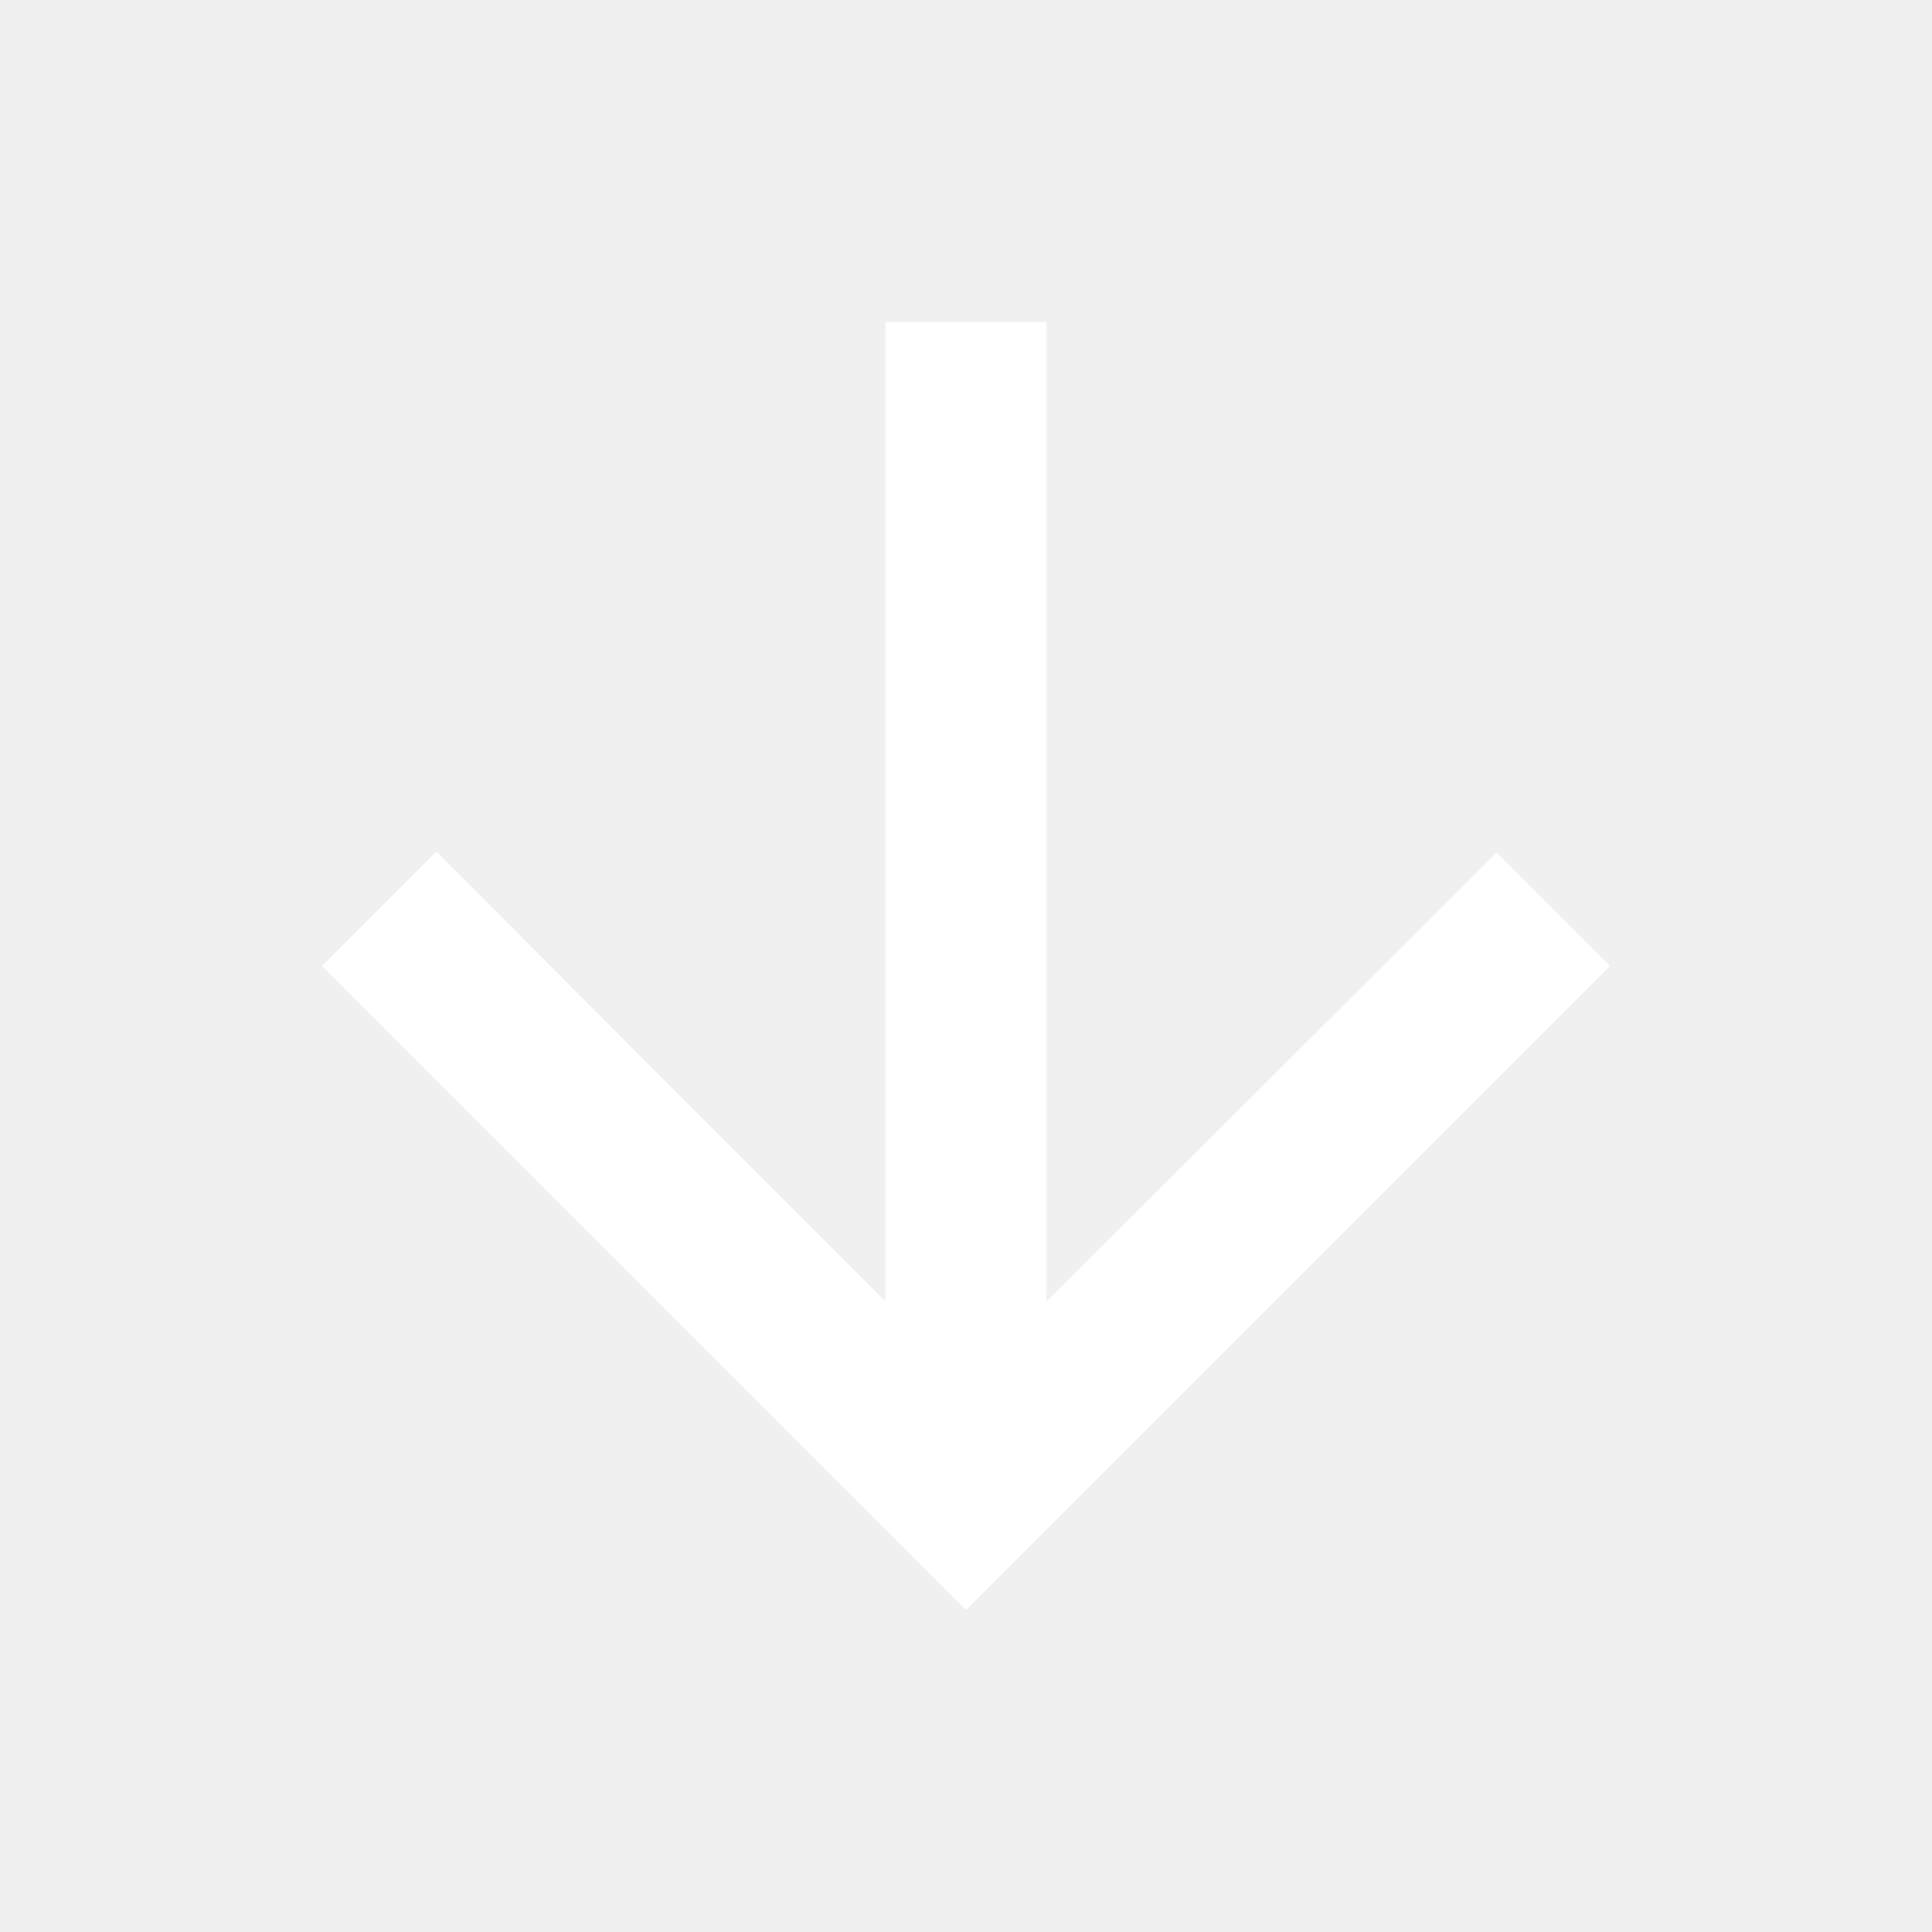
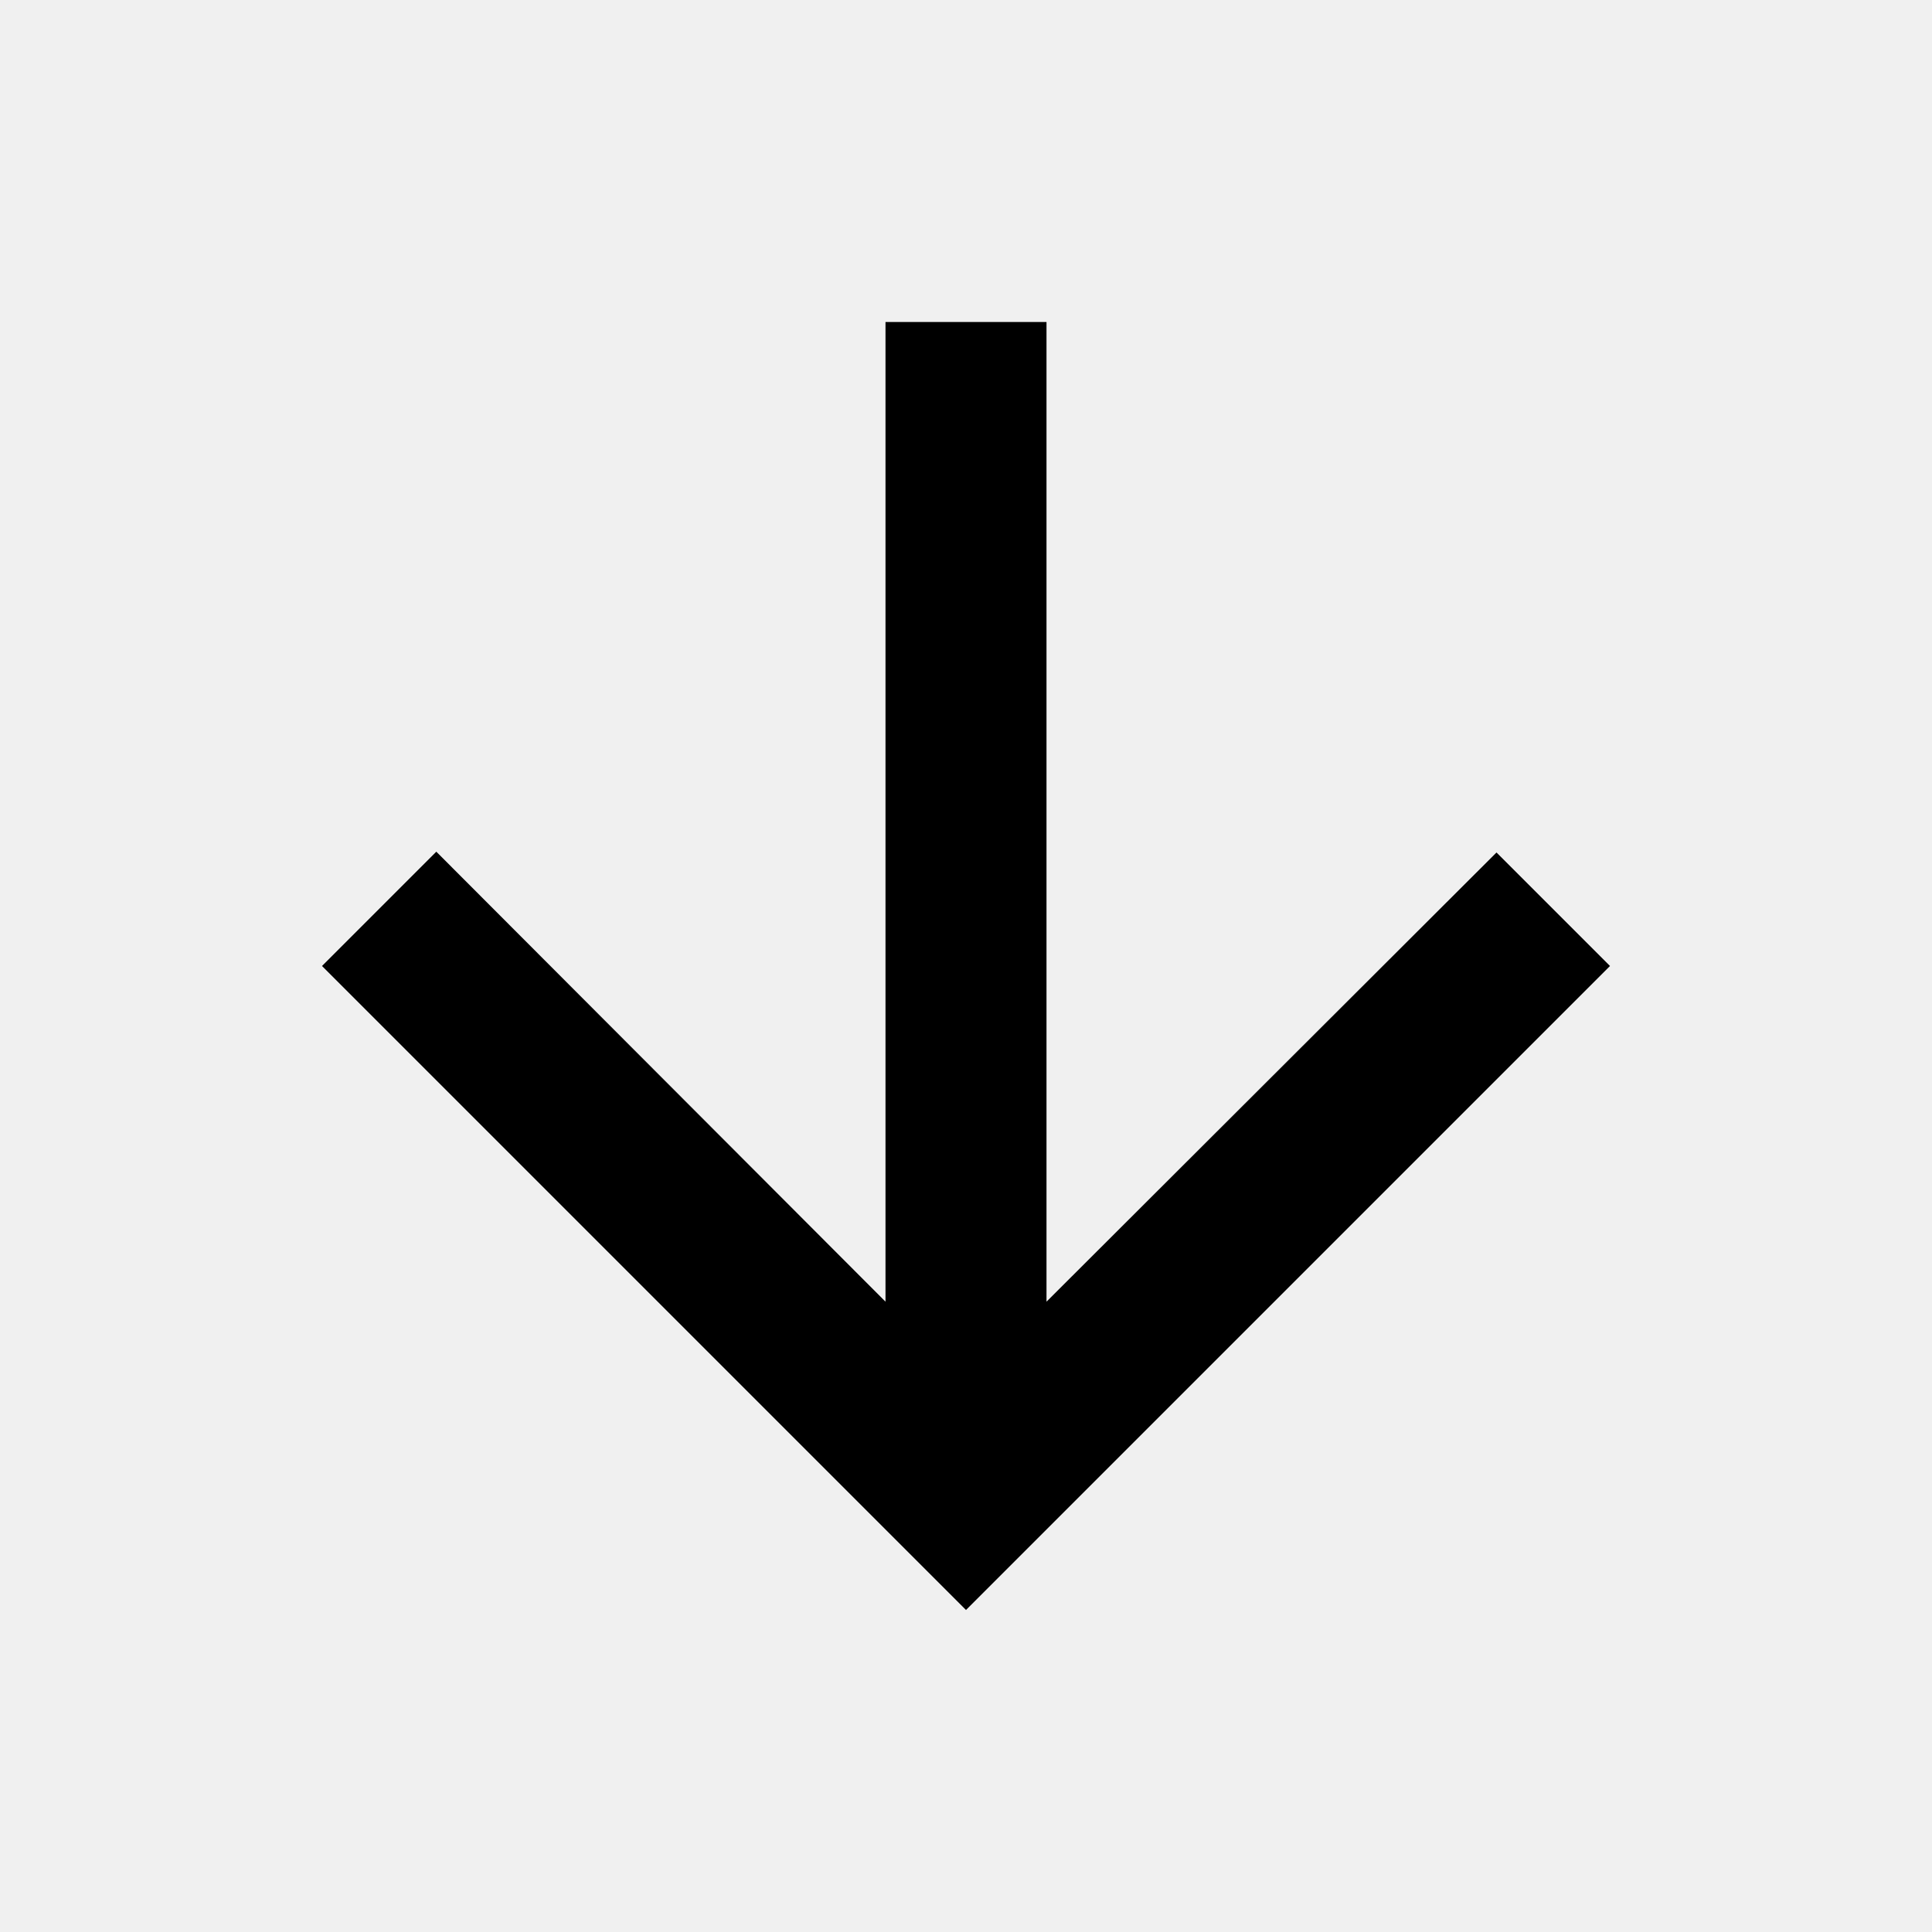
<svg xmlns="http://www.w3.org/2000/svg" width="24" height="24" viewBox="0 0 24 24">
  <g fill="none" fill-rule="evenodd">
    <g>
      <g>
-         <path fill="#FFF" d="M20 12L18.59 10.59 13 16.17 13 4 11 4 11 16.17 5.42 10.58 4 12 12 20z" />
+         <path fill="#000" d="M20 12L18.59 10.59 13 16.17 13 4 11 4 11 16.17 5.42 10.58 4 12 12 20z" />
      </g>
    </g>
  </g>
</svg>
